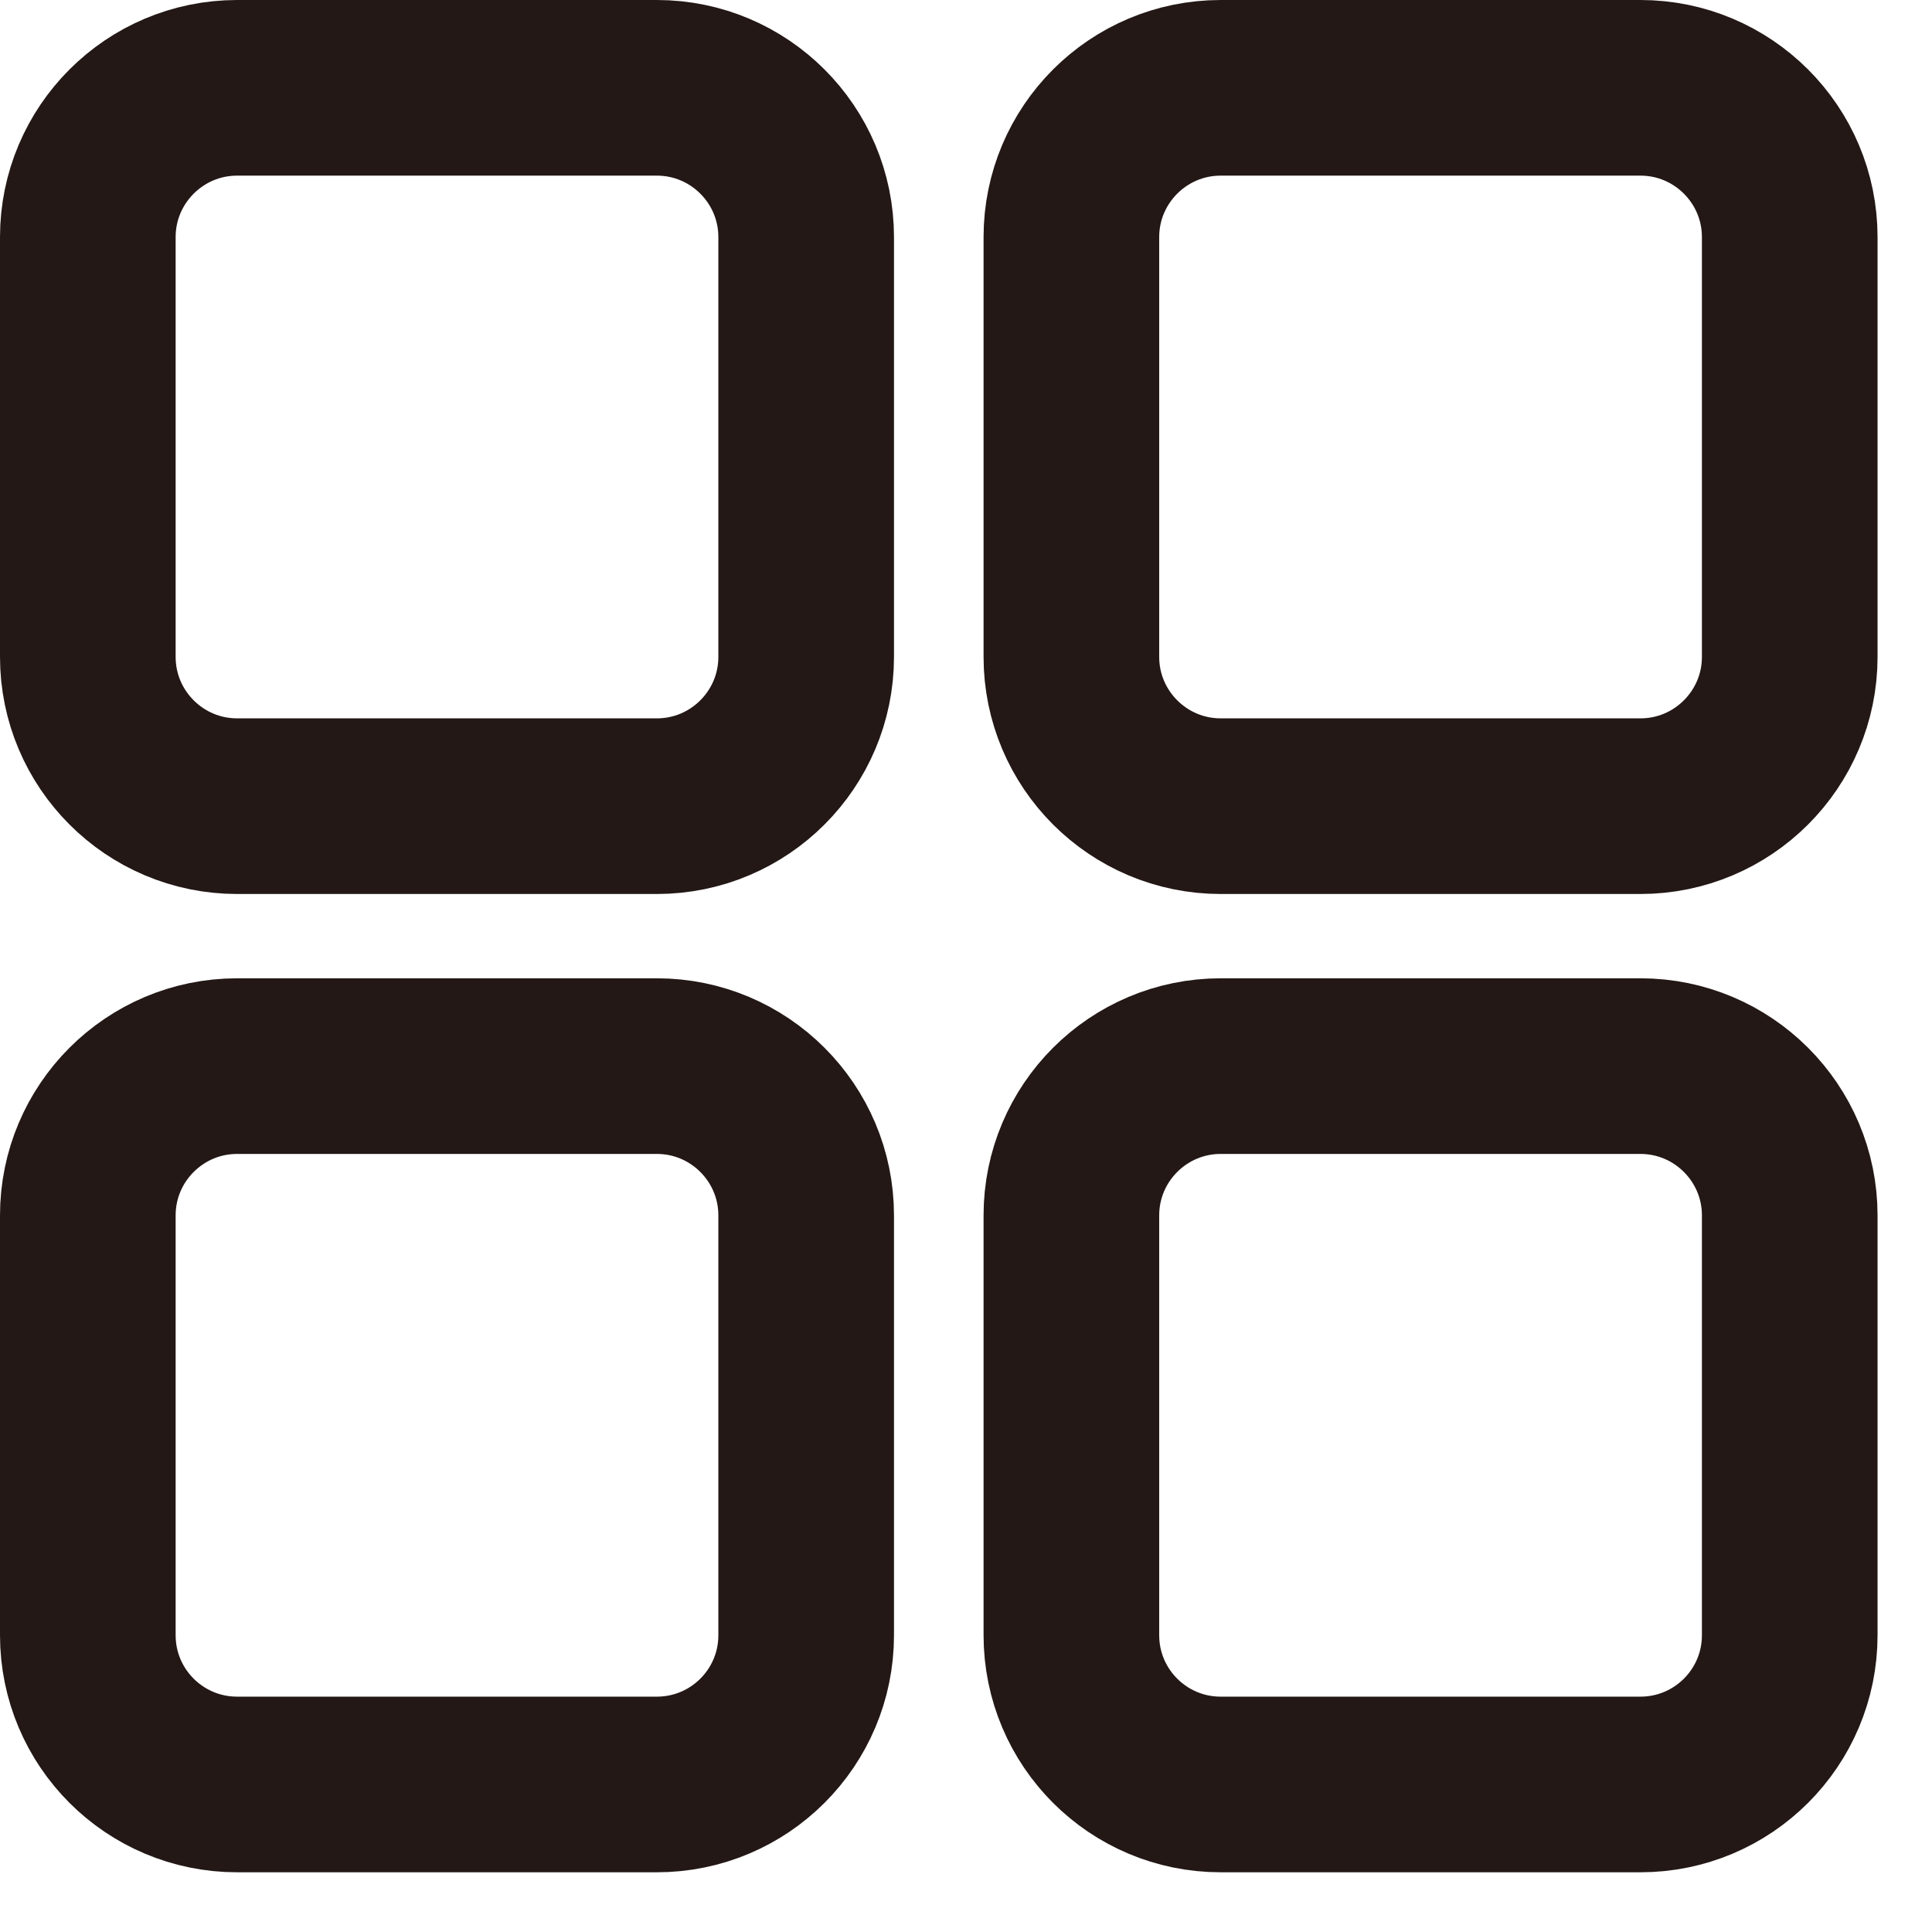
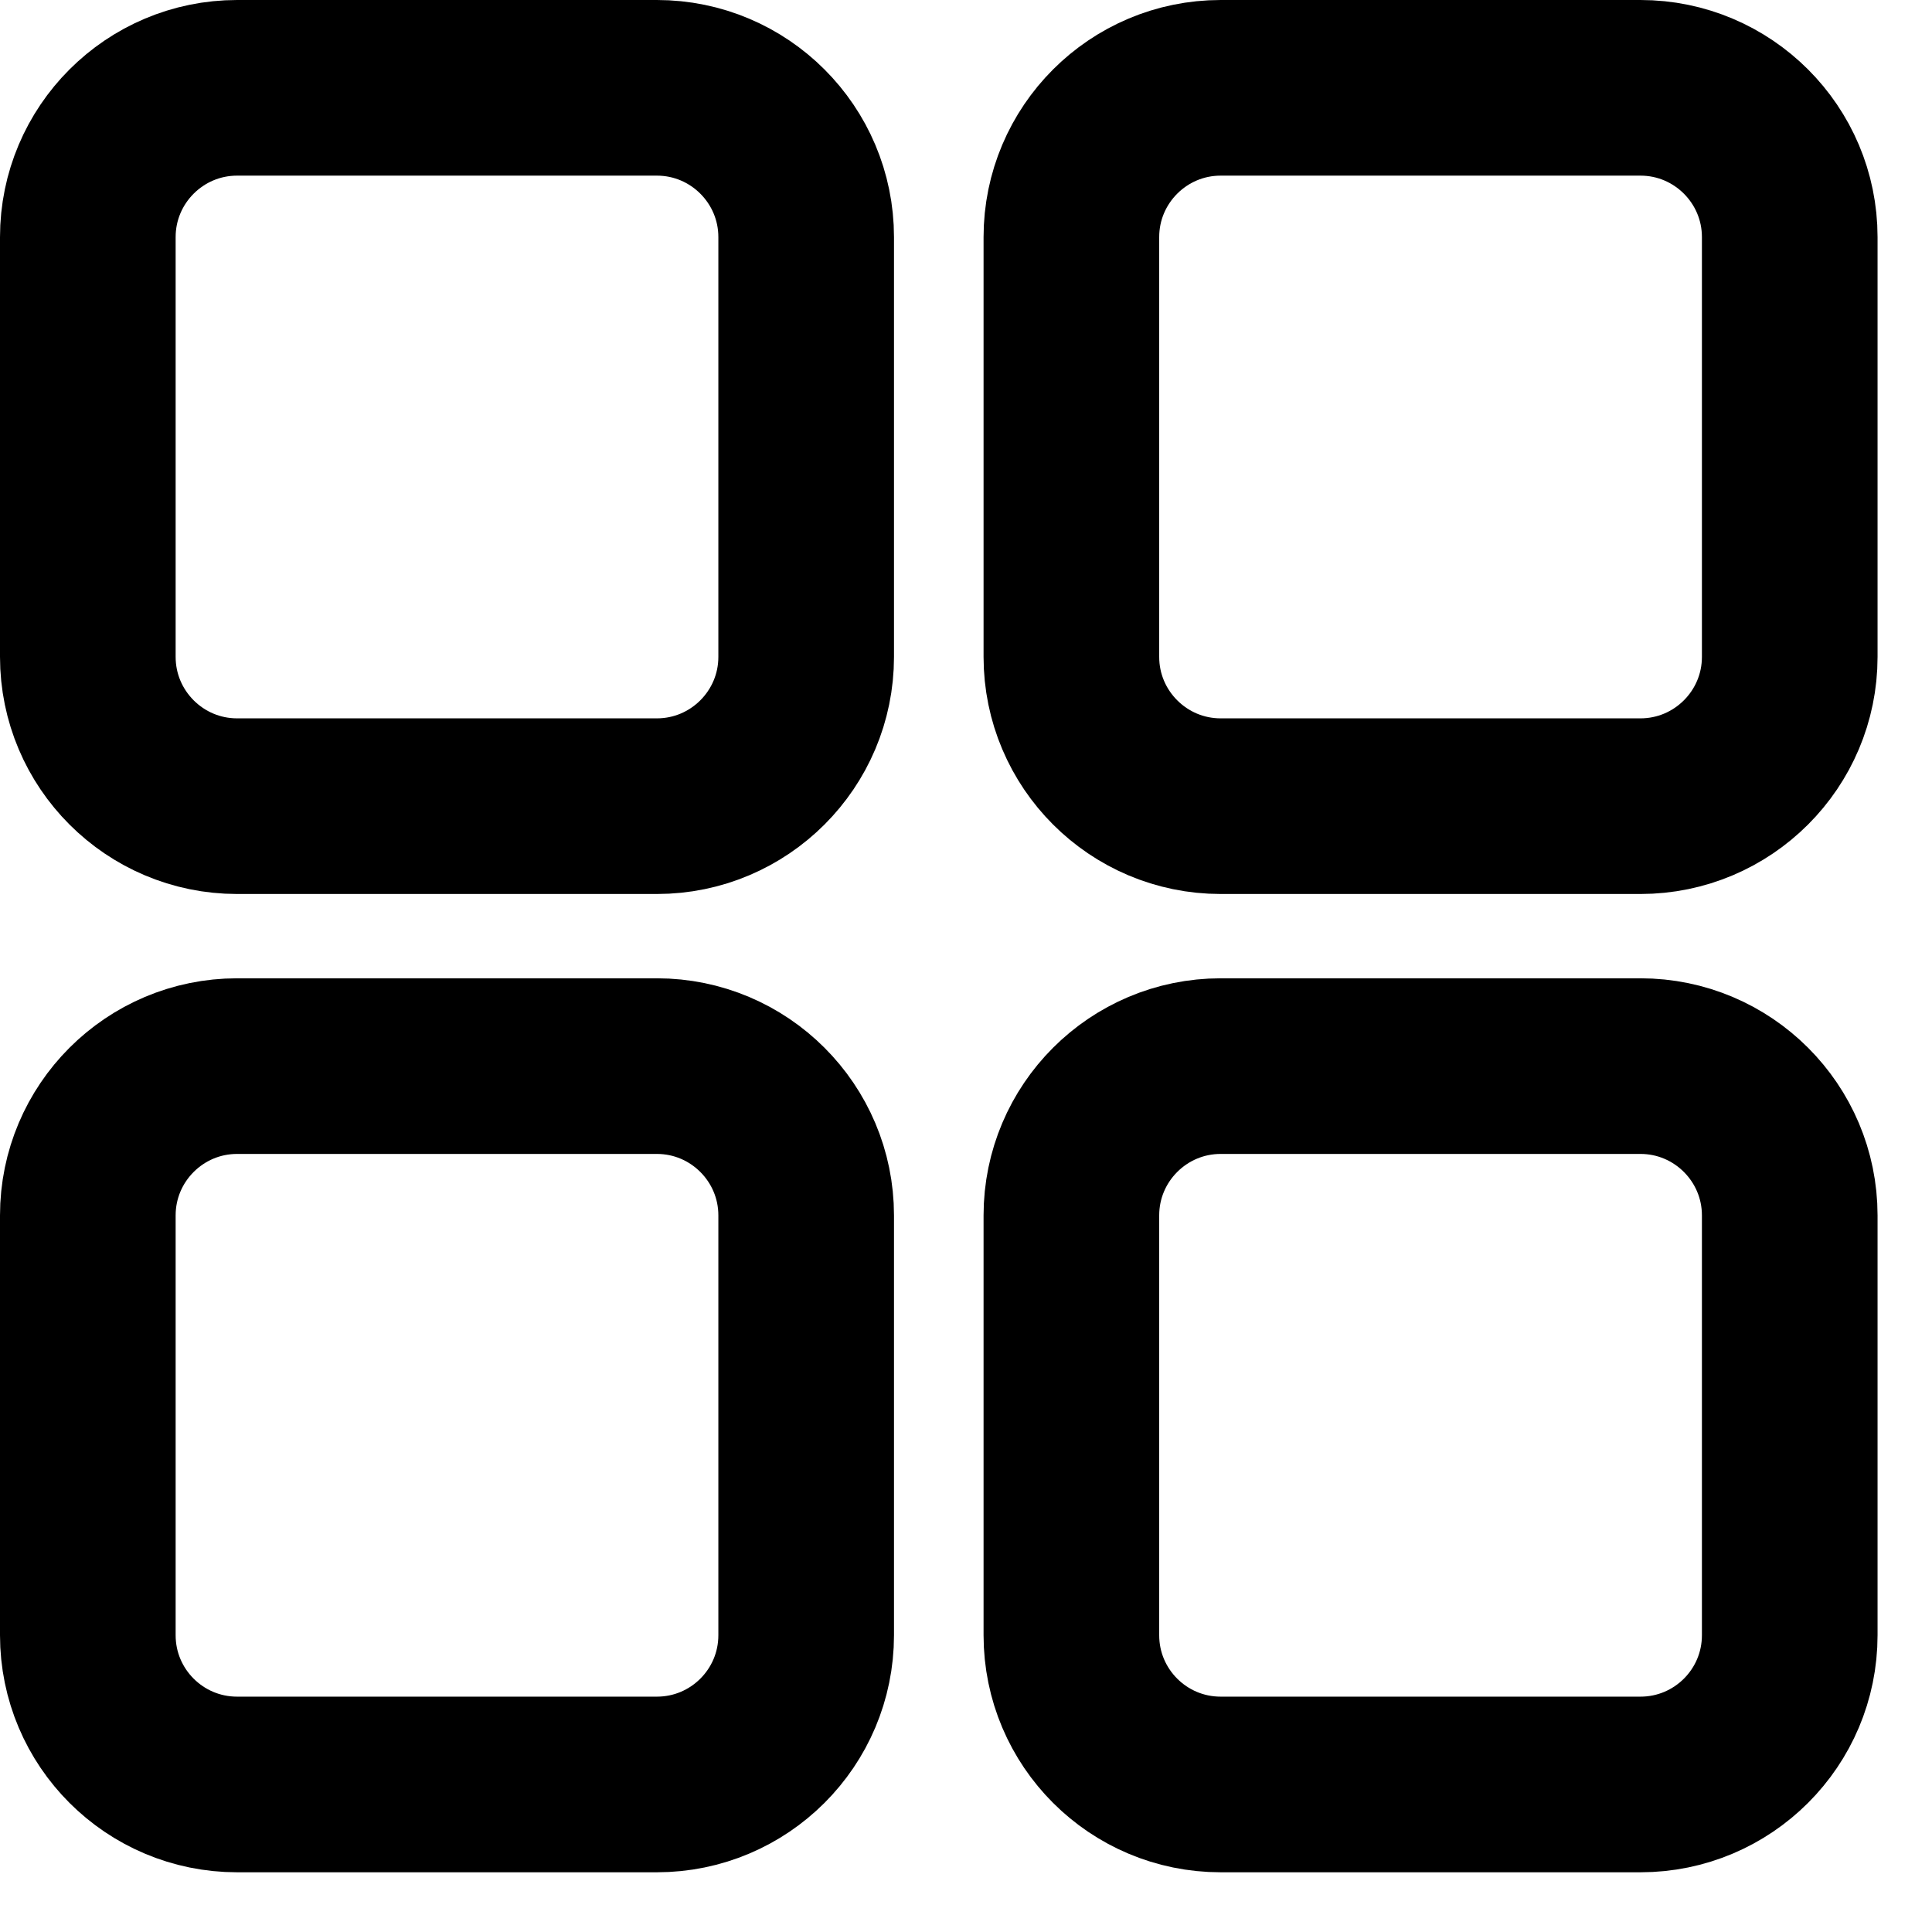
<svg xmlns="http://www.w3.org/2000/svg" width="11" height="11" viewBox="0 0 11 11" fill="none">
-   <path d="M3.74 0.5H1.35C0.881 0.5 0.5 0.881 0.5 1.35V3.74C0.5 4.209 0.881 4.59 1.35 4.59H3.74C4.209 4.59 4.59 4.209 4.59 3.74V1.35C4.59 0.881 4.209 0.5 3.74 0.5Z" stroke="#231815" stroke-miterlimit="10" />
-   <path d="M9.34 0.5H6.95C6.481 0.5 6.1 0.881 6.1 1.35V3.74C6.1 4.209 6.481 4.59 6.95 4.59H9.34C9.809 4.59 10.19 4.209 10.19 3.74V1.35C10.19 0.881 9.809 0.5 9.34 0.5Z" stroke="#231815" stroke-miterlimit="10" />
-   <path d="M3.74 6.07H1.35C0.881 6.07 0.5 6.451 0.5 6.92V9.31C0.5 9.78 0.881 10.16 1.35 10.16H3.74C4.209 10.16 4.59 9.78 4.59 9.31V6.92C4.59 6.451 4.209 6.07 3.74 6.07Z" stroke="#231815" stroke-miterlimit="10" />
-   <path d="M9.34 6.07H6.95C6.481 6.07 6.1 6.451 6.1 6.92V9.31C6.1 9.78 6.481 10.16 6.95 10.16H9.34C9.809 10.16 10.19 9.78 10.19 9.31V6.92C10.19 6.451 9.809 6.07 9.34 6.07Z" stroke="#231815" stroke-miterlimit="10" />
+   <path d="M3.74 0.5H1.35C0.881 0.5 0.5 0.881 0.5 1.35V3.74C0.5 4.209 0.881 4.59 1.35 4.59H3.74C4.209 4.59 4.59 4.209 4.59 3.74V1.35C4.59 0.881 4.209 0.5 3.74 0.5Z" stroke="currentColor" stroke-miterlimit="10" />
+   <path d="M9.34 0.5H6.95C6.481 0.5 6.1 0.881 6.1 1.35V3.74C6.1 4.209 6.481 4.59 6.95 4.59H9.34C9.809 4.59 10.19 4.209 10.19 3.74V1.35C10.19 0.881 9.809 0.5 9.34 0.5Z" stroke="currentColor" stroke-miterlimit="10" />
+   <path d="M3.74 6.07H1.35C0.881 6.07 0.5 6.451 0.5 6.92V9.31C0.5 9.78 0.881 10.16 1.35 10.16H3.74C4.209 10.16 4.59 9.78 4.59 9.31V6.92C4.59 6.451 4.209 6.07 3.74 6.07Z" stroke="currentColor" stroke-miterlimit="10" />
+   <path d="M9.34 6.07H6.95C6.481 6.07 6.1 6.451 6.1 6.92V9.31C6.1 9.78 6.481 10.16 6.95 10.16H9.34C9.809 10.16 10.19 9.78 10.19 9.31V6.92C10.19 6.451 9.809 6.07 9.34 6.07Z" stroke="currentColor" stroke-miterlimit="10" />
</svg>
